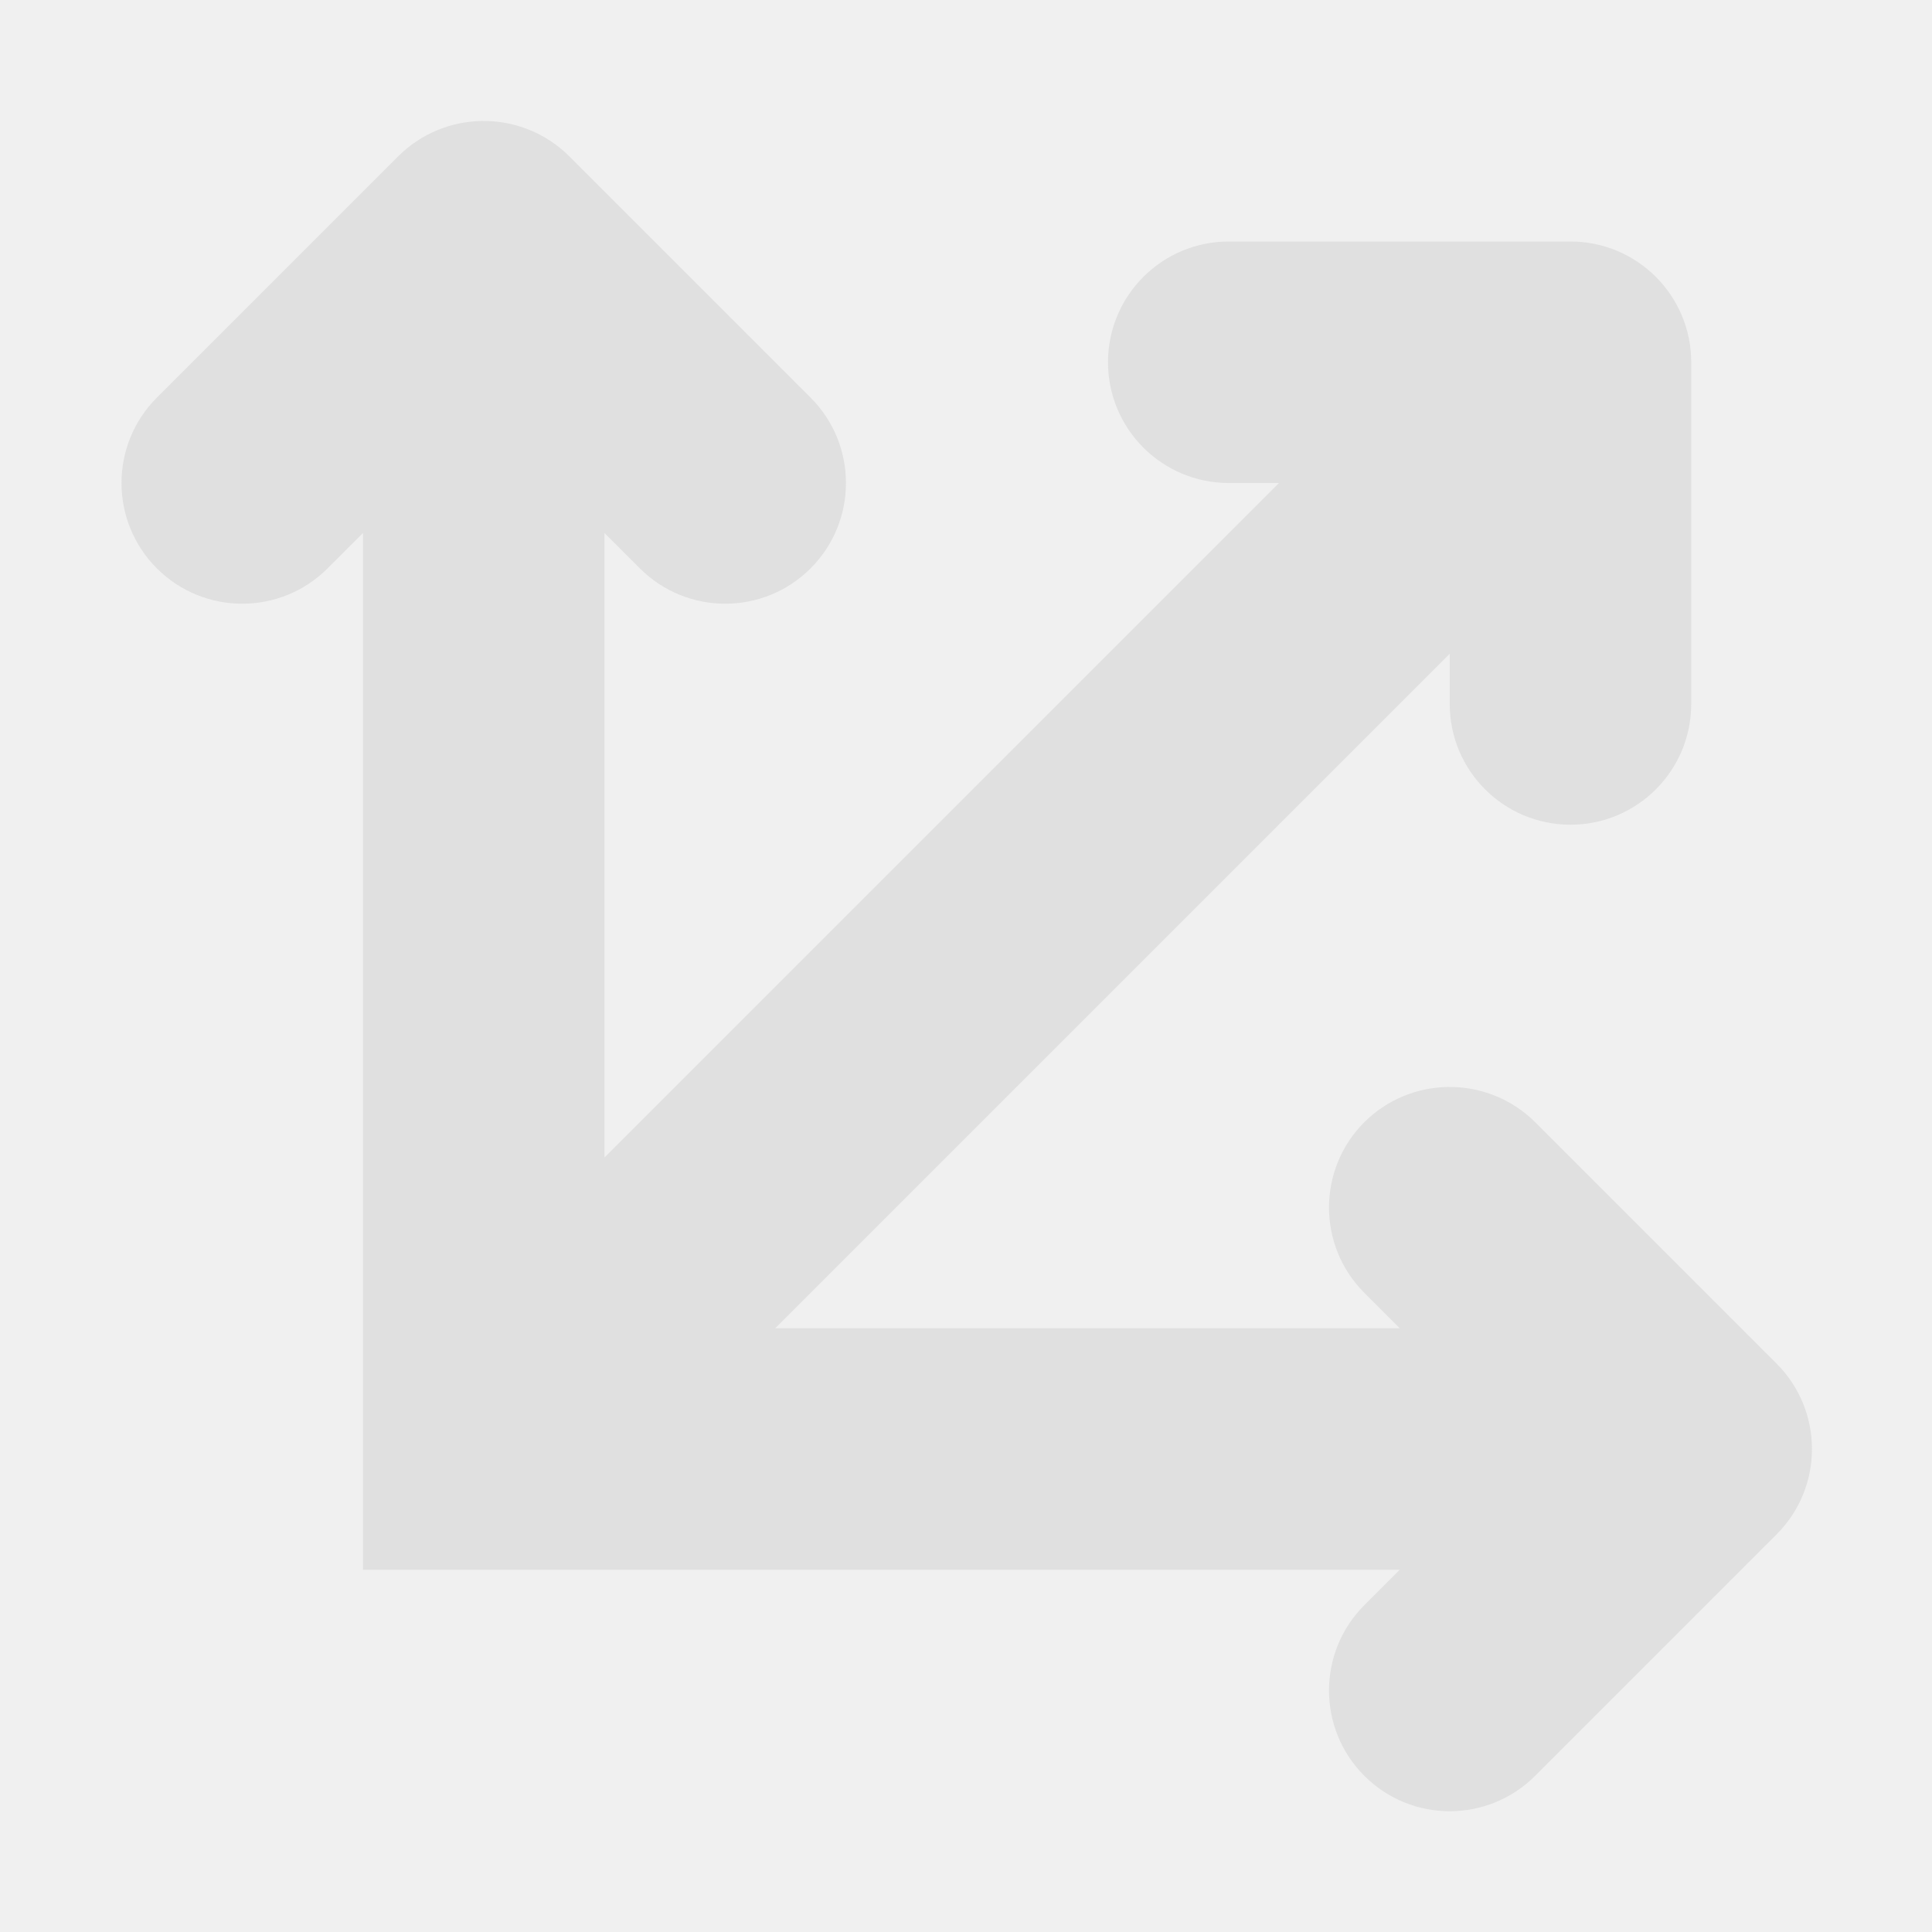
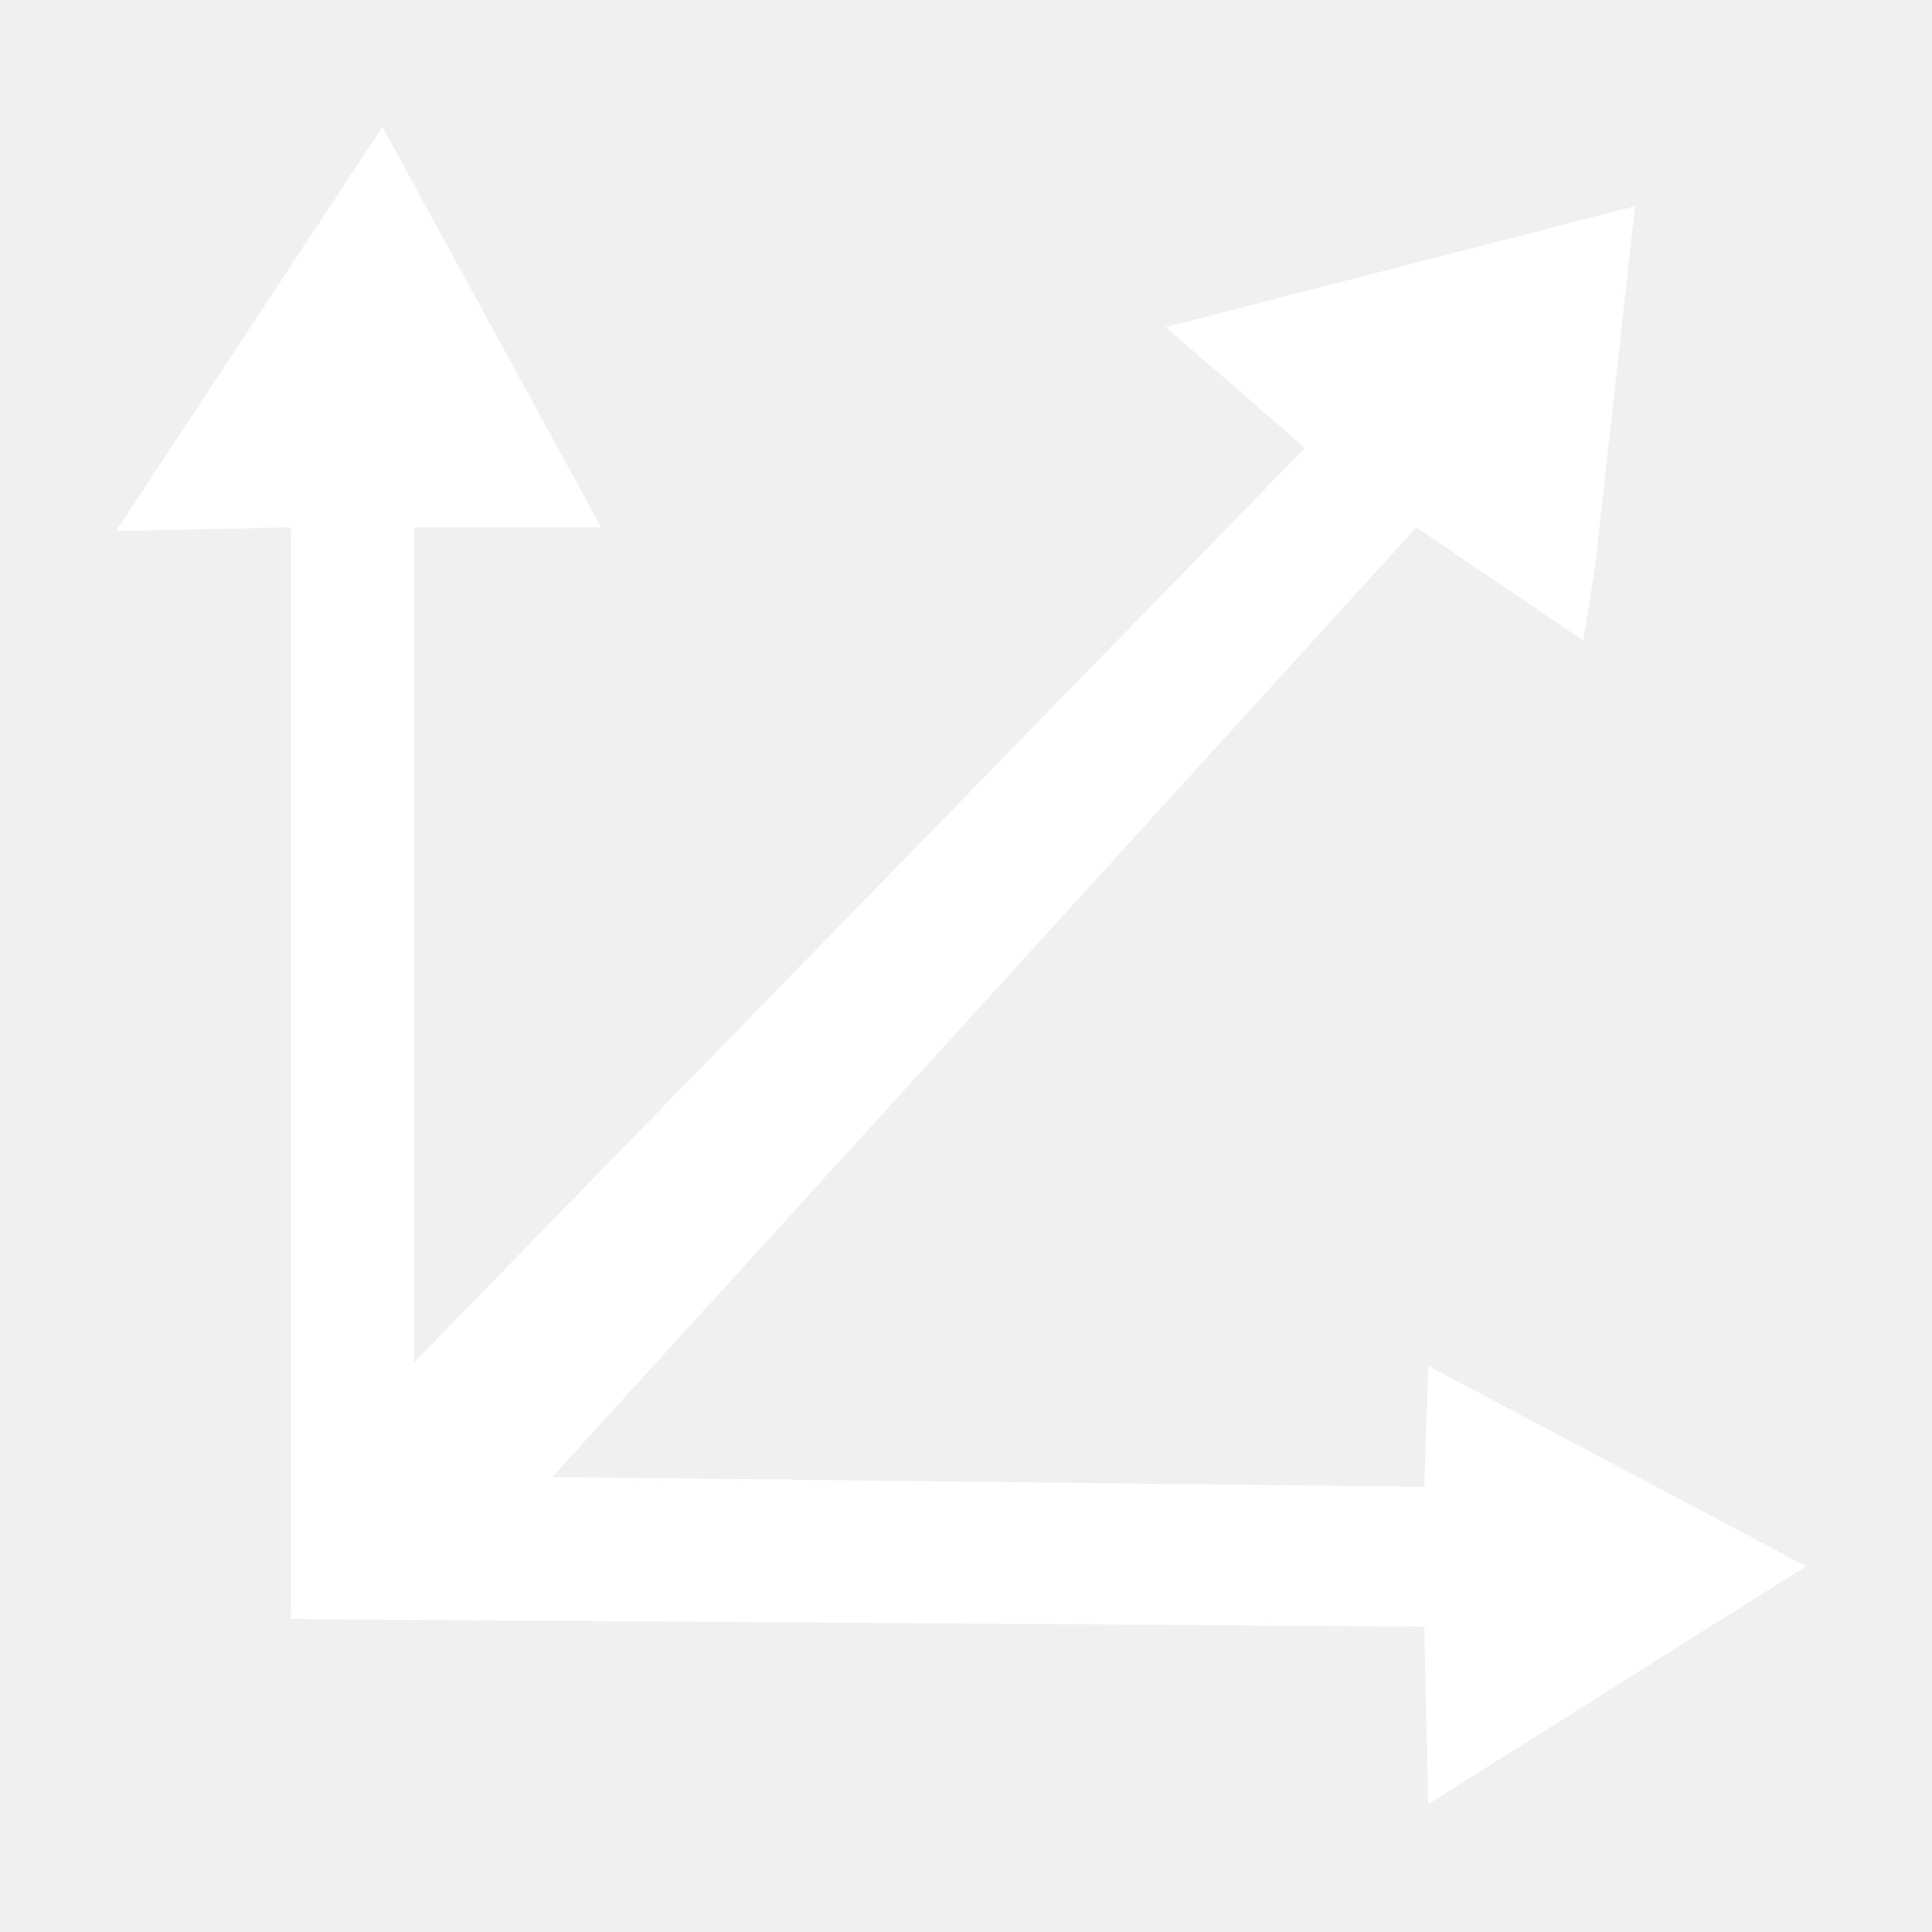
- <svg xmlns="http://www.w3.org/2000/svg" height="16" viewBox="0 0 16 16" width="16">
-   <path d="m3.99 1.002a1 1 0 0 0 -.691.291l-2 2a1 1 0 0 0 0 1.414 1 1 0 0 0 1.414 0l.293-.293v8.586h8.586l-.293.293a1 1 0 0 0 0 1.414 1 1 0 0 0 1.414 0l2-2a1 1 0 0 0 0-1.414l-2-2a1 1 0 0 0 -.723-.291 1 1 0 0 0 -.691.291 1 1 0 0 0 0 1.414l.293.293h-5.172l5.586-5.586v.416a1 1 0 0 0 1 1 1 1 0 0 0 1-1v-2.83a1 1 0 0 0 -1-1h-2.83a1 1 0 0 0 -1 1 1 1 0 0 0 1 1h.416l-5.586 5.586v-5.172l.293.293a1 1 0 0 0 1.414 0 1 1 0 0 0 0-1.414l-2-2a1 1 0 0 0 -.723-.291z" fill="#e0e0e0" />
+ <svg xmlns="http://www.w3.org/2000/svg" width="16" height="16" viewBox="0 0 4.233 4.233" version="1.1" id="svg5">
+   <defs id="defs2" />
+   <g id="layer1">
+     <g id="g292" transform="matrix(0.00868122,0,0,0.0082469,-0.3645111,0.1952147)" style="fill:#ffffff">
+       <path style="fill:#ffffff;fill-opacity:1;stroke:#ffffff;stroke-width:3.012;stroke-linejoin:bevel;stroke-opacity:0" d="M 138.502,10.036 71.258,117.425 115.418,116.422 v 290.051 l 286.036,2.007 1.004,47.171 95.345,-63.229 -95.345,-53.193 -1.004,32.116 -254.923,-3.011 v -251.912 h 47.171 z" id="path859" />
+       <path style="fill:#ffffff;fill-opacity:1;stroke:#ffffff;stroke-width:3.012;stroke-linejoin:bevel;stroke-opacity:0" d="M 146.531,338.225 371.345,95.345 336.218,63.229 454.647,31.113 444.61,126.458 441.6,146.531 399.447,116.422 175.636,375.36 c 0,0 -34.124,-2.007 -34.124,-10.036 0,-8.029 5.018,-27.098 5.018,-27.098 z" id="path4557" />
+     </g>
+   </g>
</svg>
